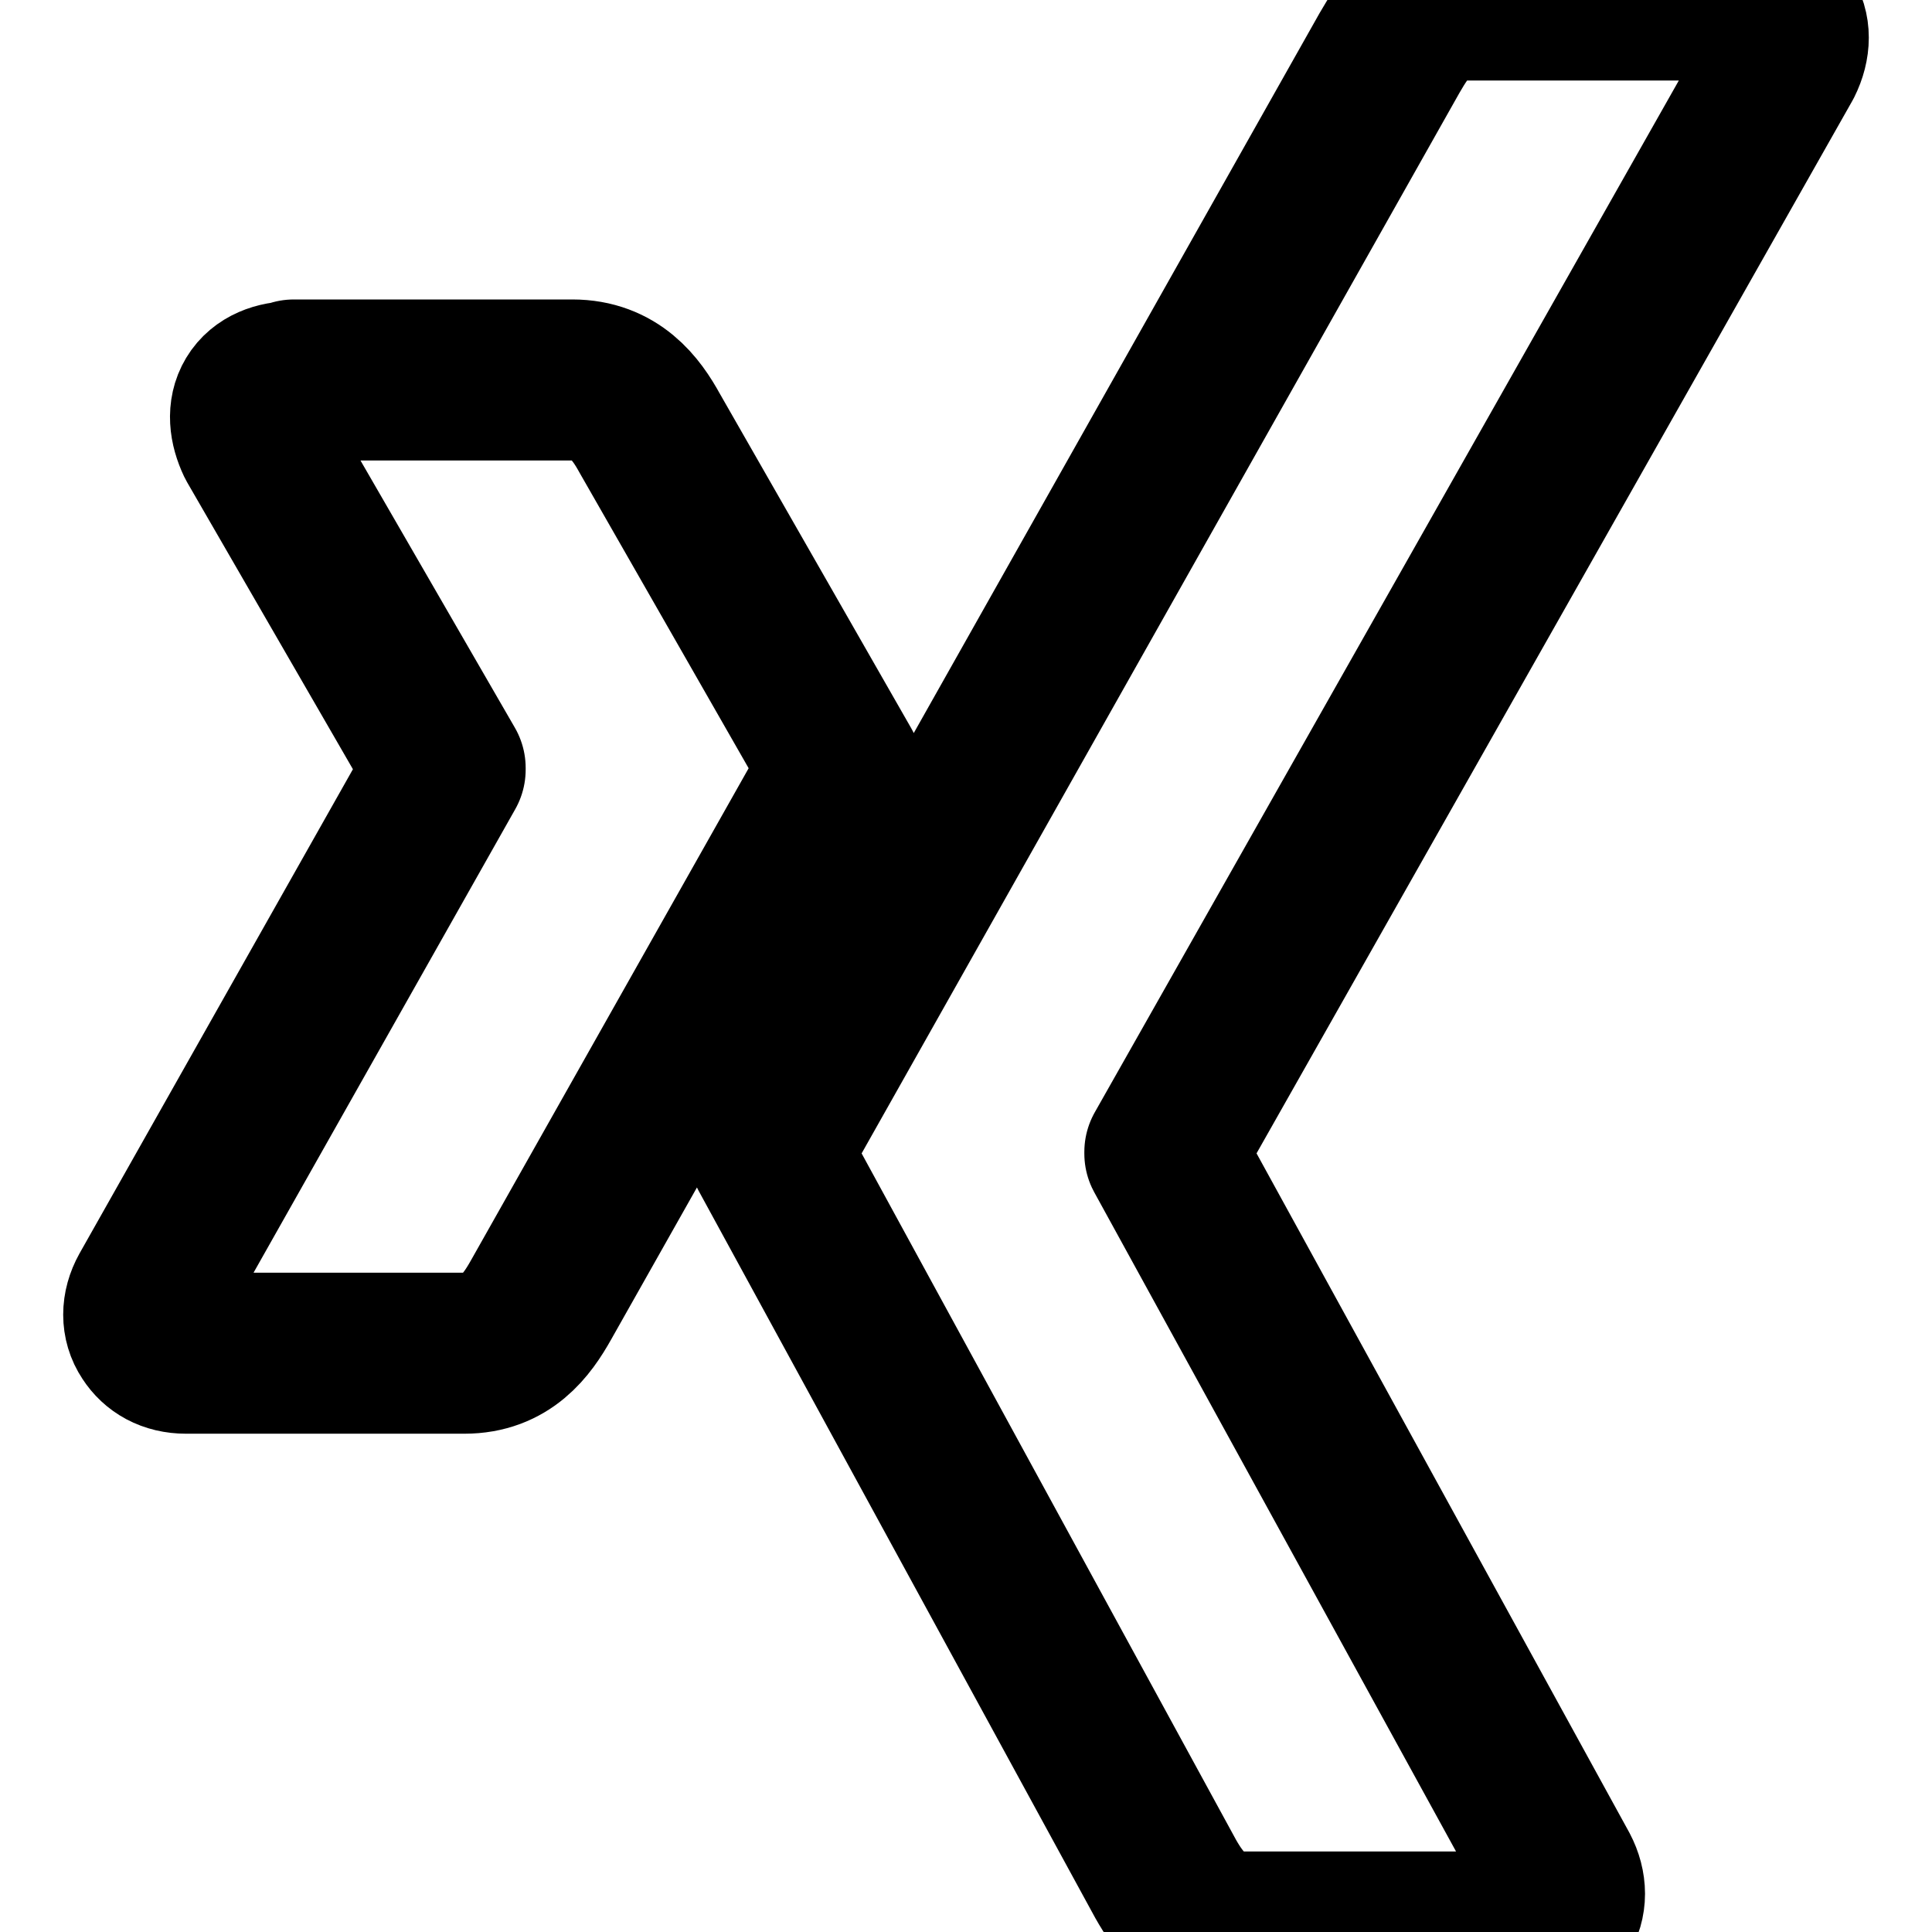
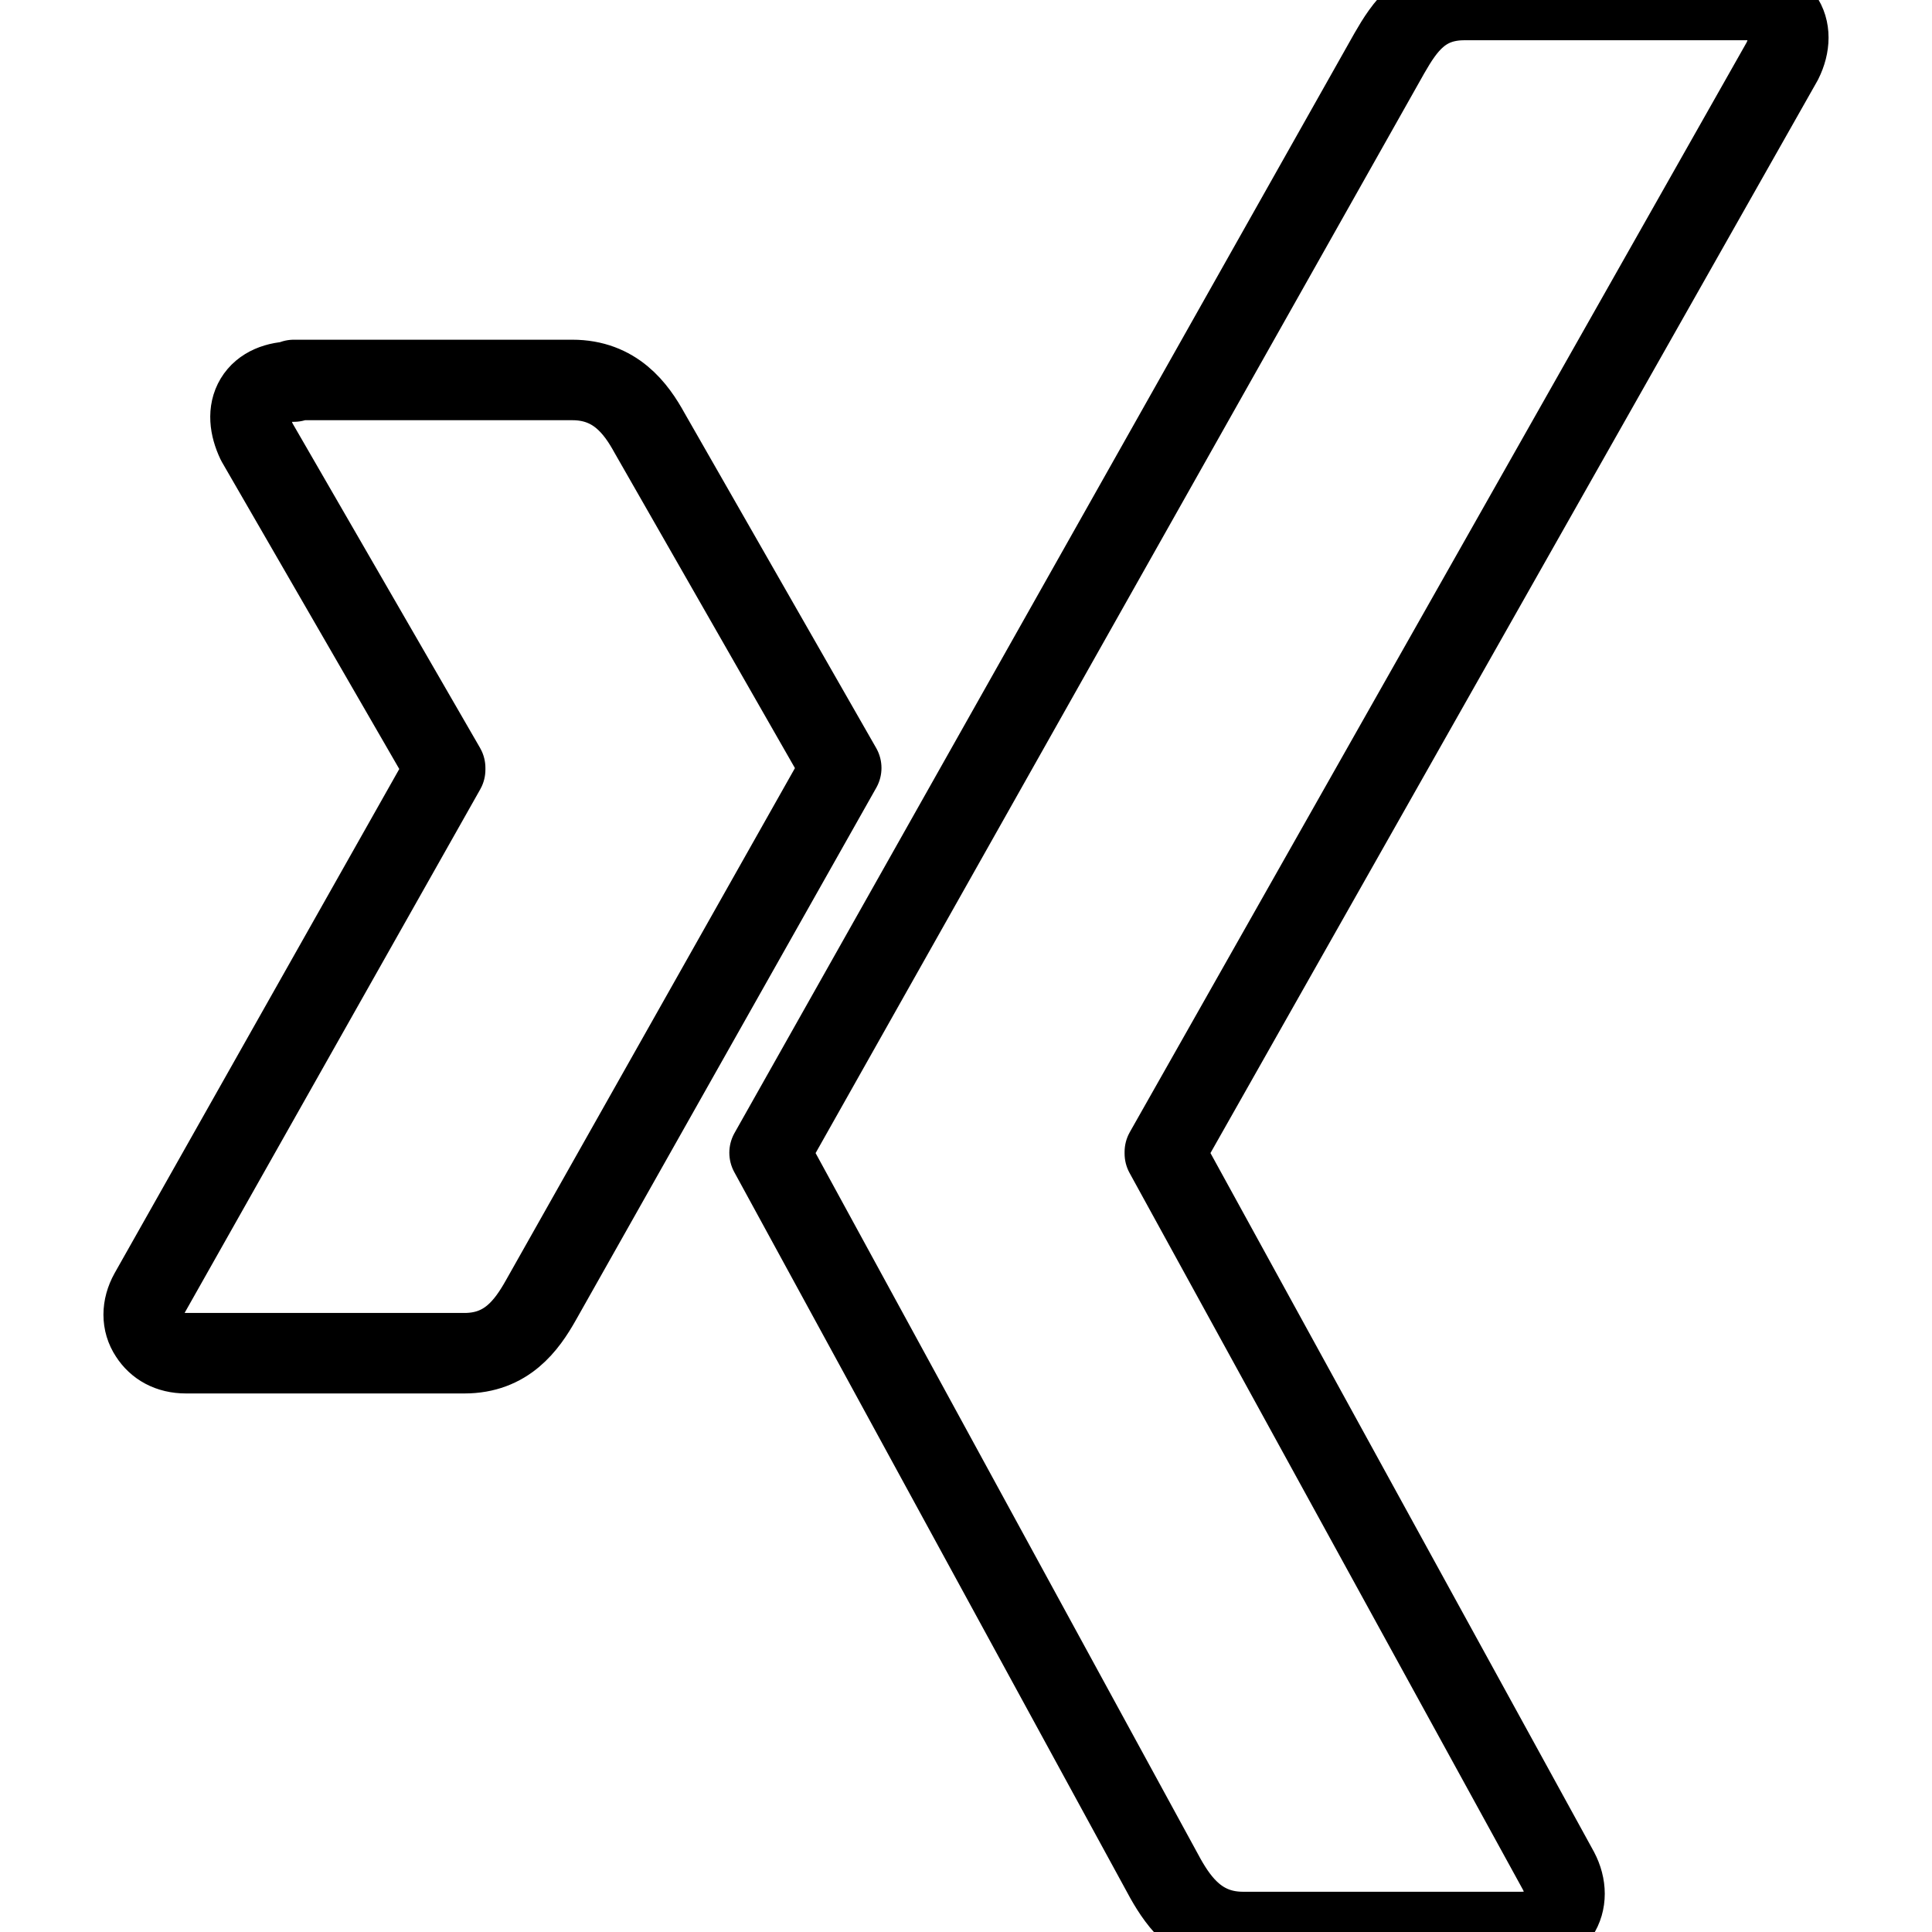
- <svg xmlns="http://www.w3.org/2000/svg" width="24" height="24" fill="none" stroke="currentColor" stroke-width="2" stroke-linecap="round" stroke-linejoin="round">
+ <svg xmlns="http://www.w3.org/2000/svg" width="24" height="24" fill="none" stroke="currentColor" stroke-width="1" stroke-linecap="round" stroke-linejoin="round">
  <path d="M18.19 0c-.52 0-.74.33-.93.66l-7.7 13.66 4.92 9.02c.17.3.43.66.96.66h3.46c.21 0 .37-.08.46-.22.1-.15.1-.35 0-.54l-4.89-8.91v-.02L22.14.76c.1-.2.1-.4 0-.54C22.07.08 21.9 0 21.7 0h-3.5zM3.65 4.74c-.21 0-.39.07-.48.22-.09.15-.07.34.02.53l2.34 4.05v.02l-3.67 6.5c-.1.18-.1.37 0 .52.09.14.24.23.45.23h3.46c.52 0 .77-.34.95-.66l3.73-6.61-2.38-4.16c-.17-.31-.43-.66-.96-.66H3.65v.02z" />
</svg>
